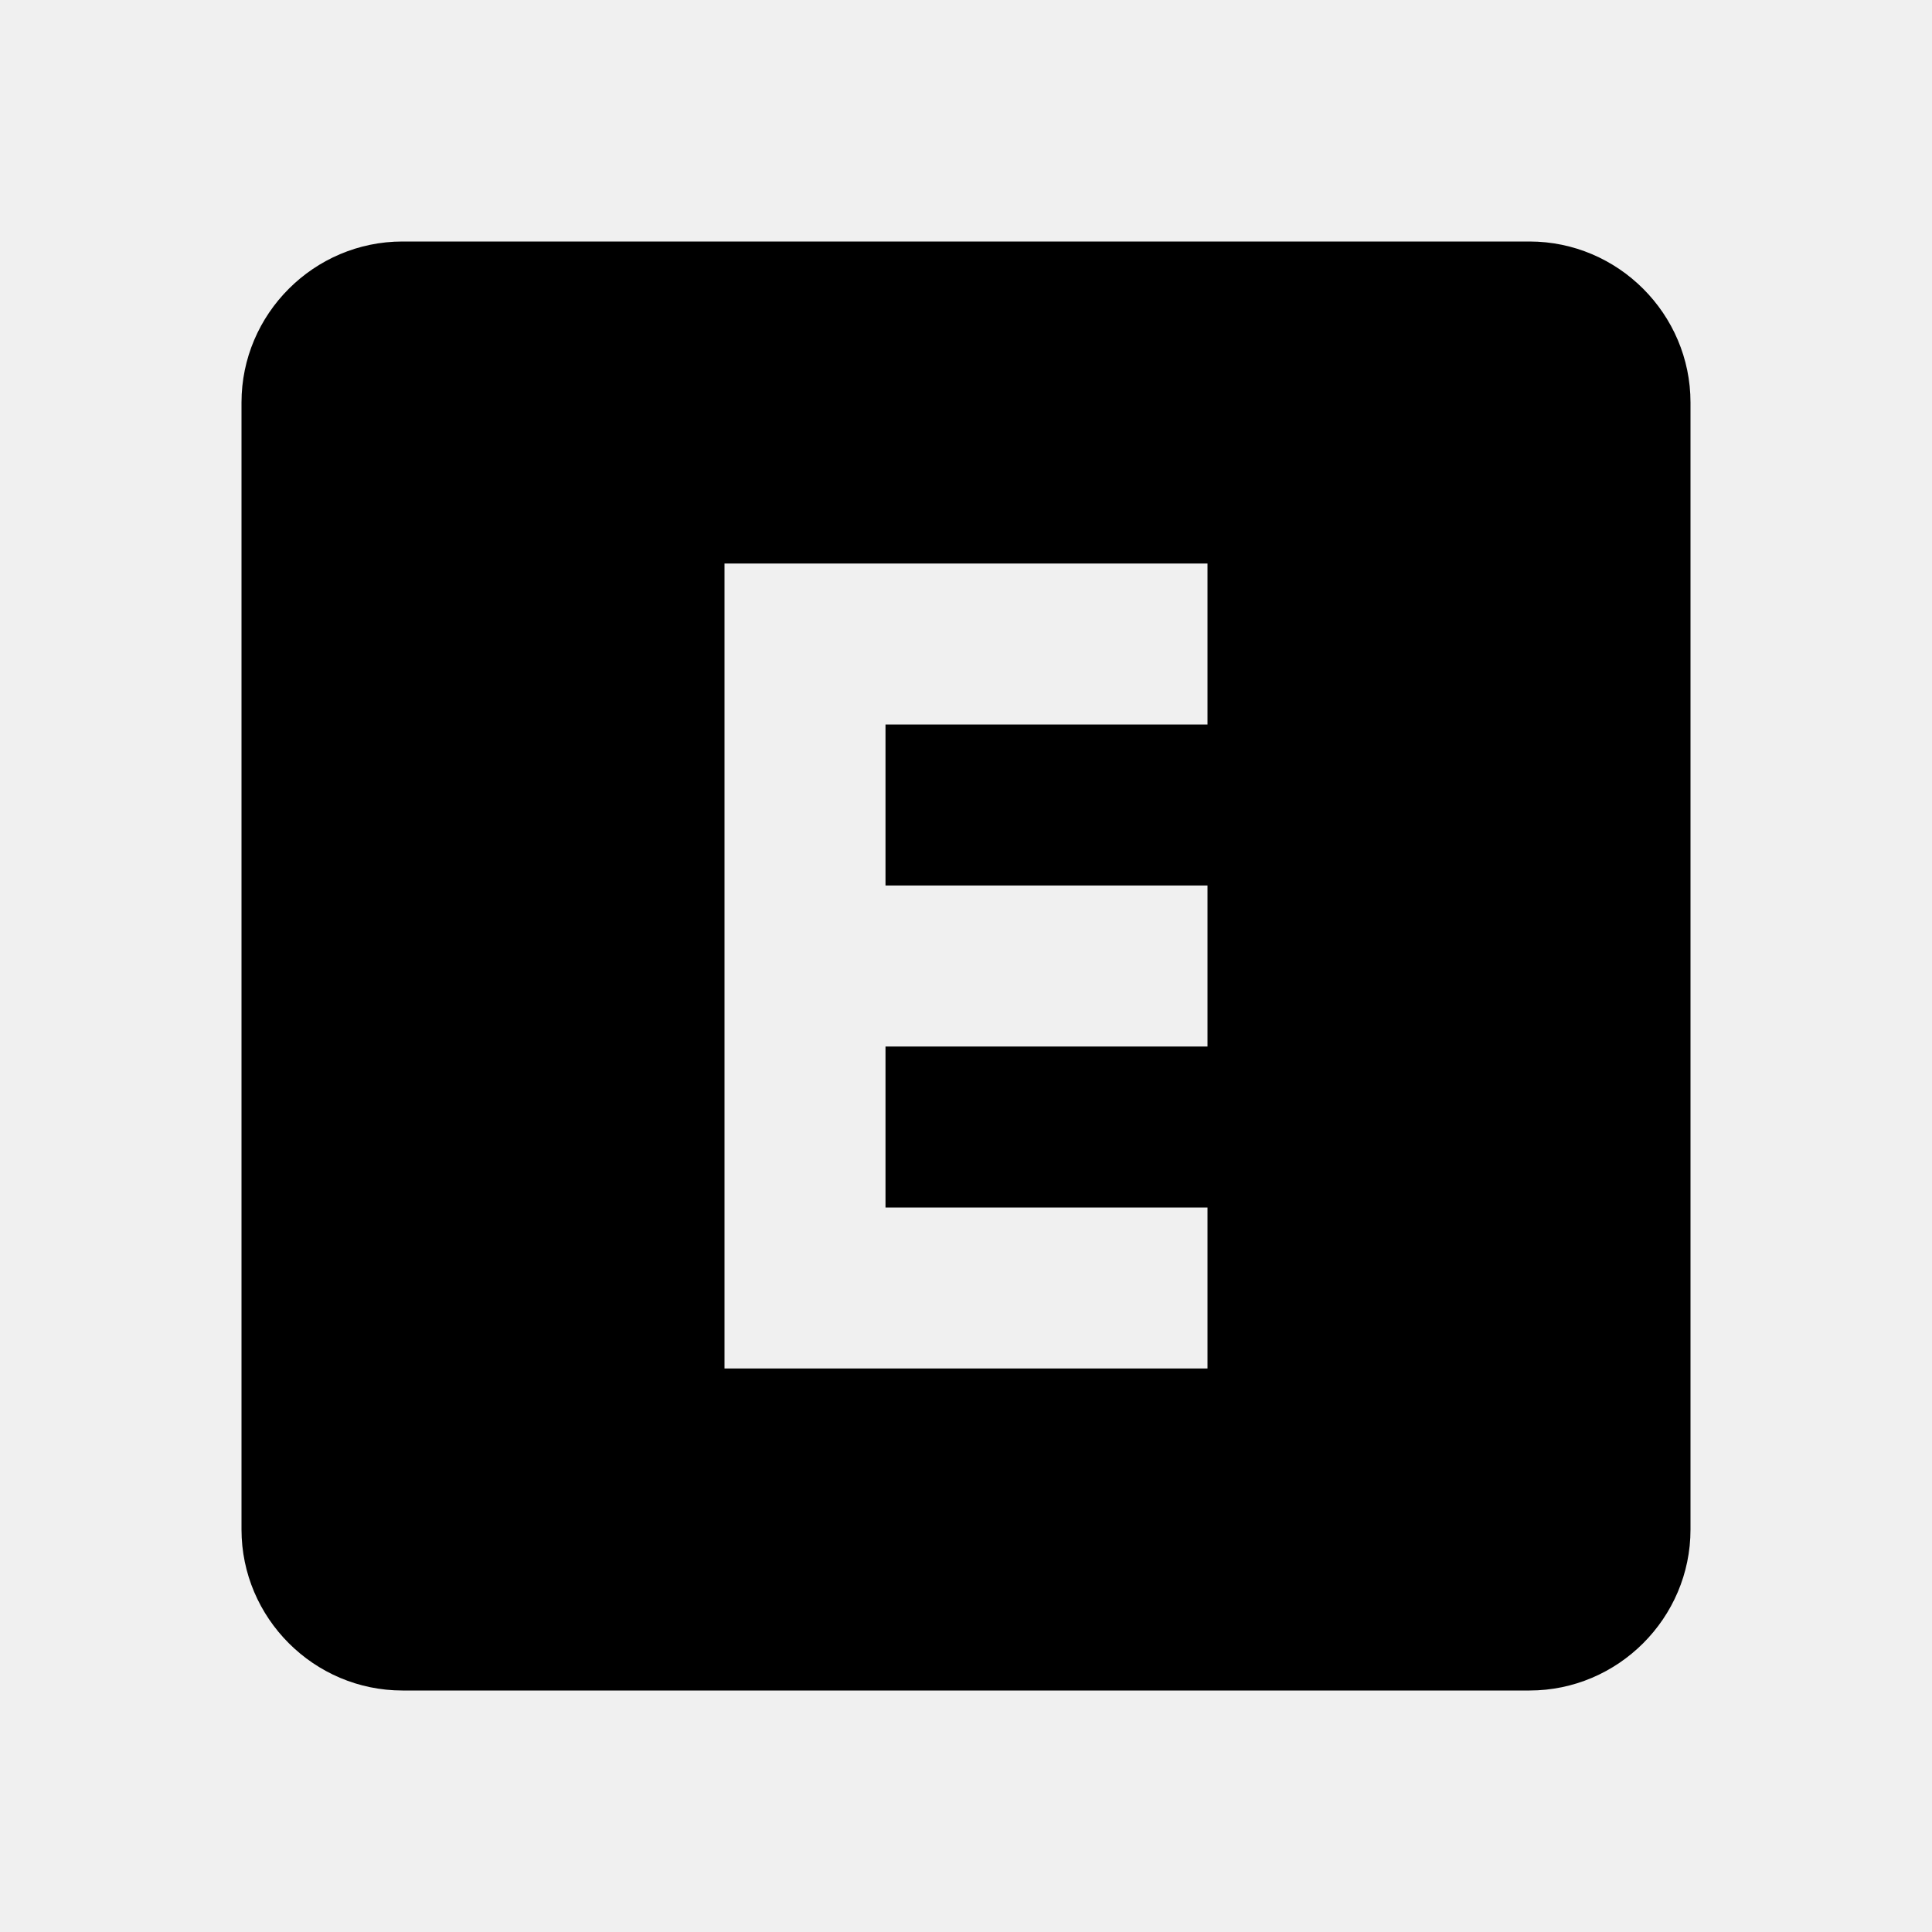
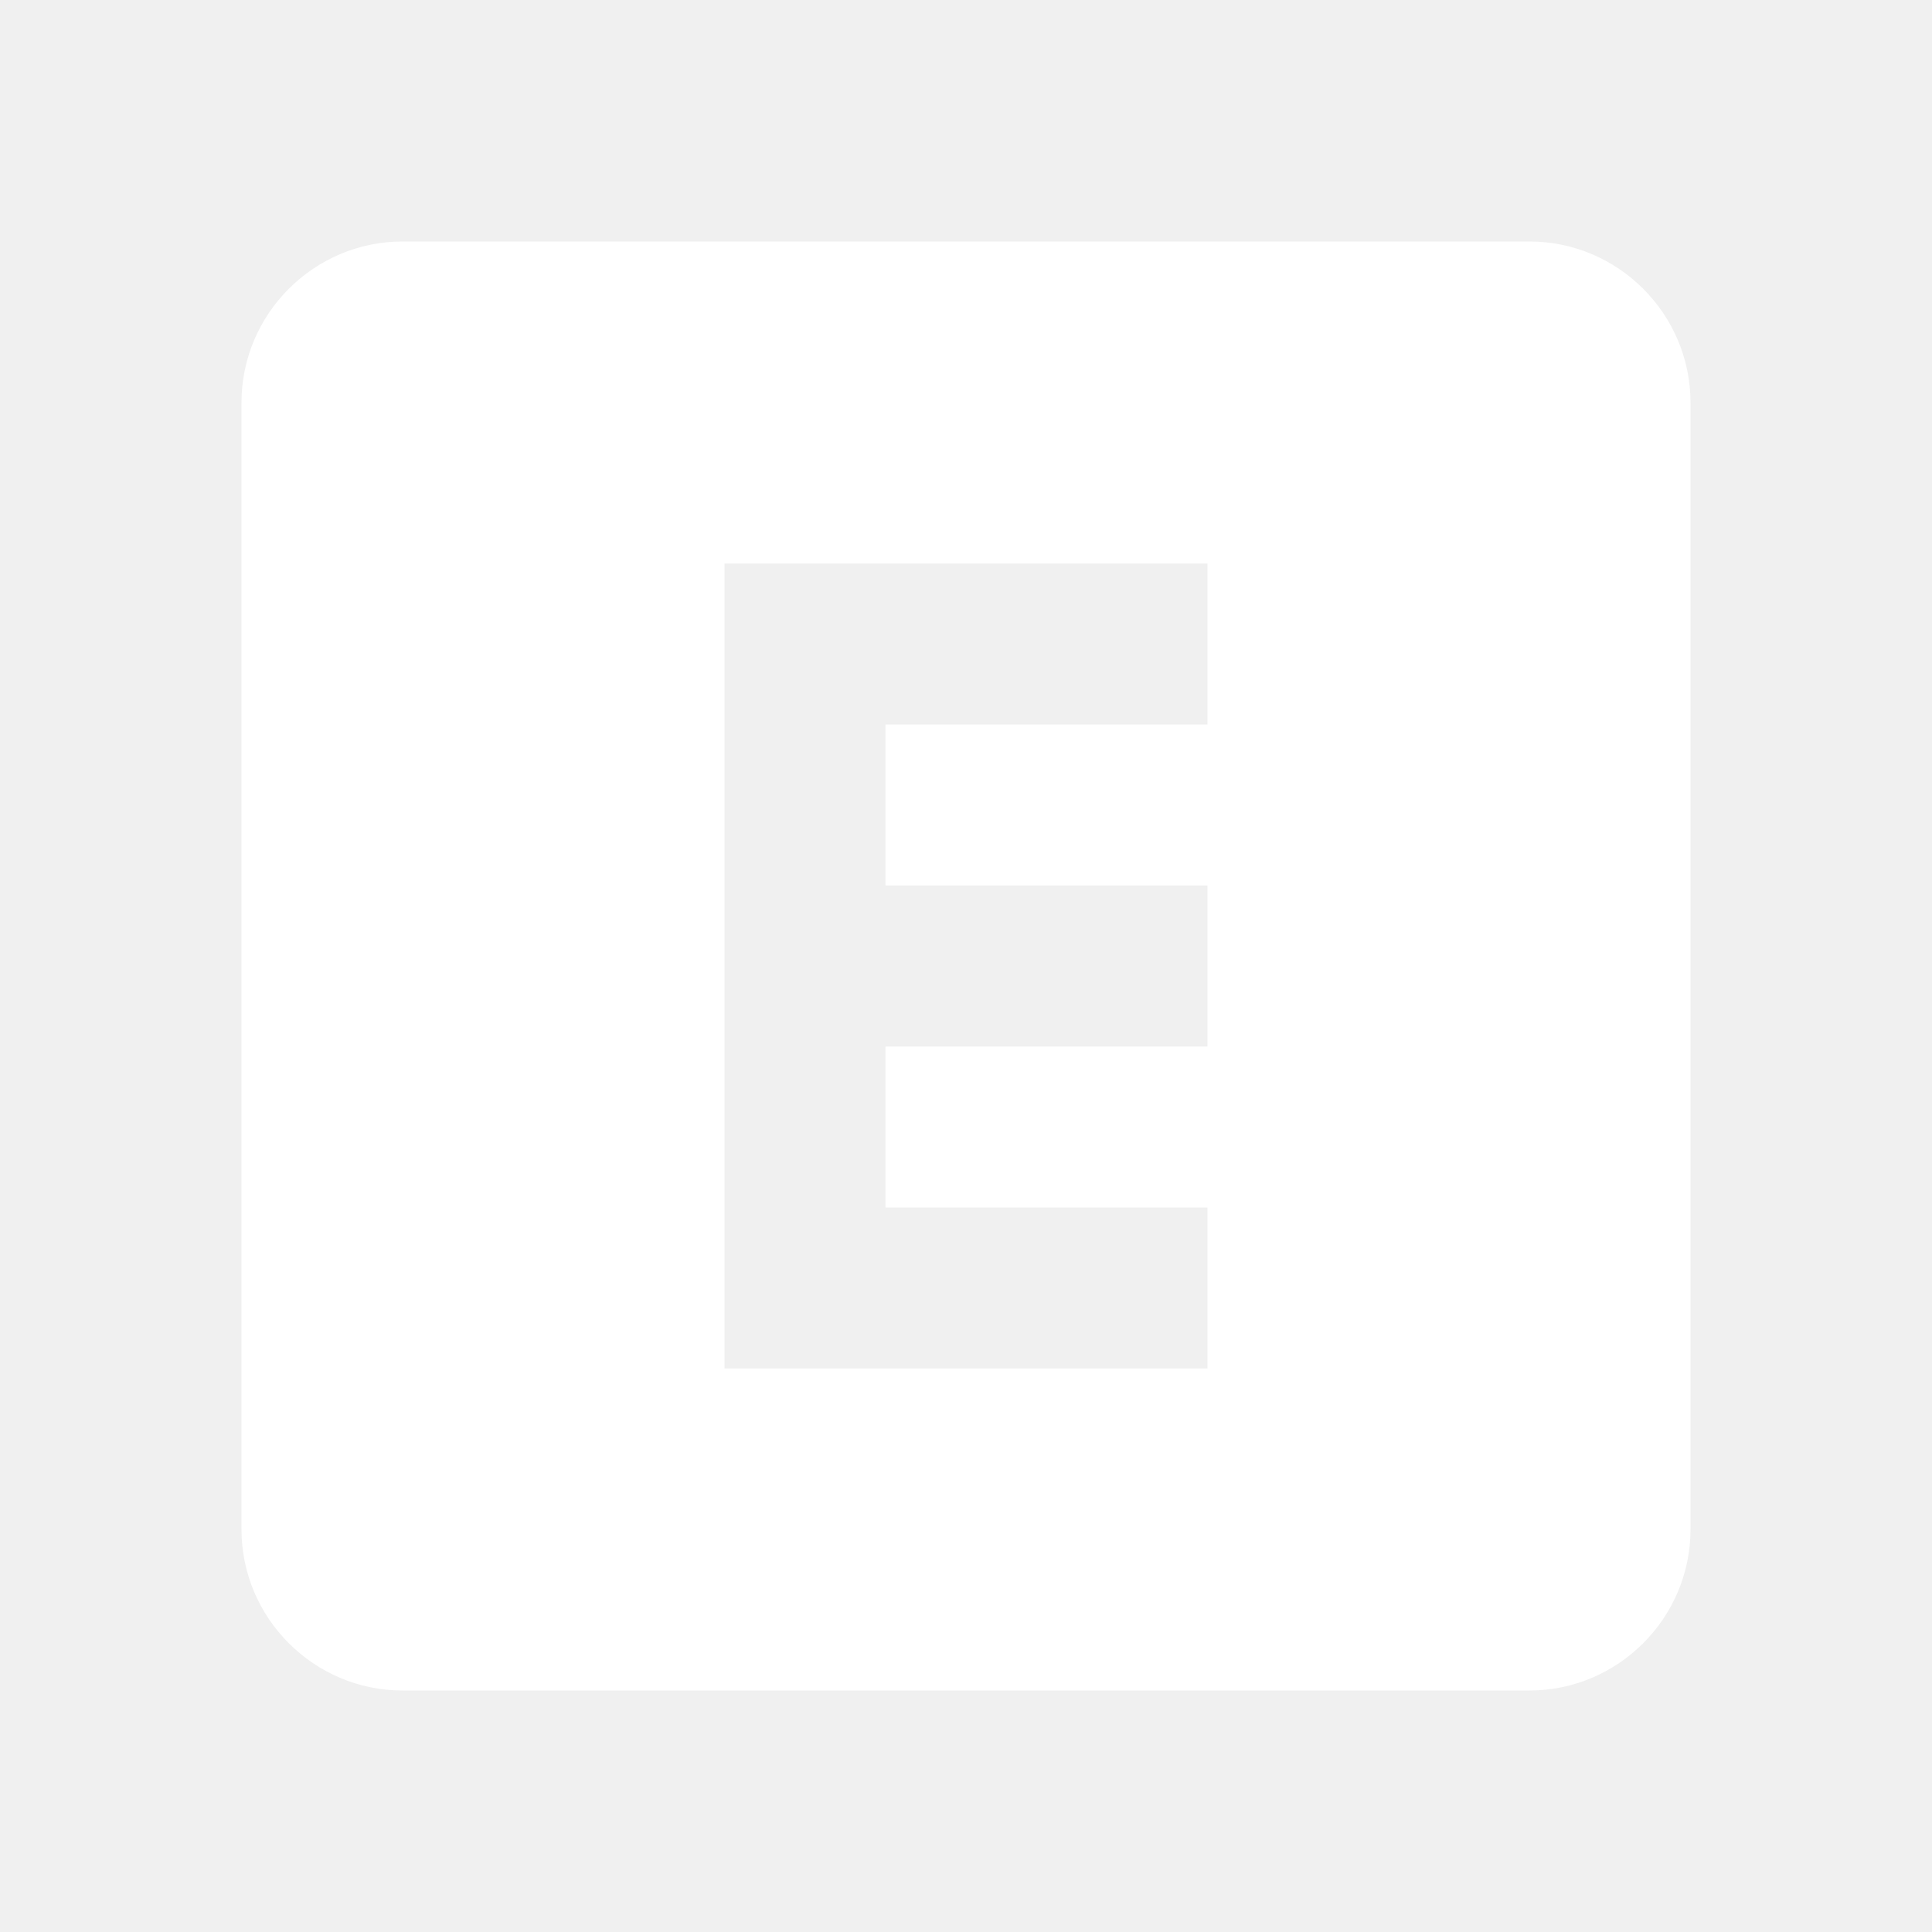
- <svg xmlns="http://www.w3.org/2000/svg" viewBox="0 0 24 24" fill="#000">
+ <svg xmlns="http://www.w3.org/2000/svg" viewBox="0 0 24 24" fill="#fff">
  <path d="M19 3H5c-1.1 0-2 .9-2 2v14c0 1.1.9 2 2 2h14c1.1 0 2-.9 2-2V5c0-1.1-.9-2-2-2zm-4 6h-4v2h4v2h-4v2h4v2H9V7h6v2z" />
</svg>
